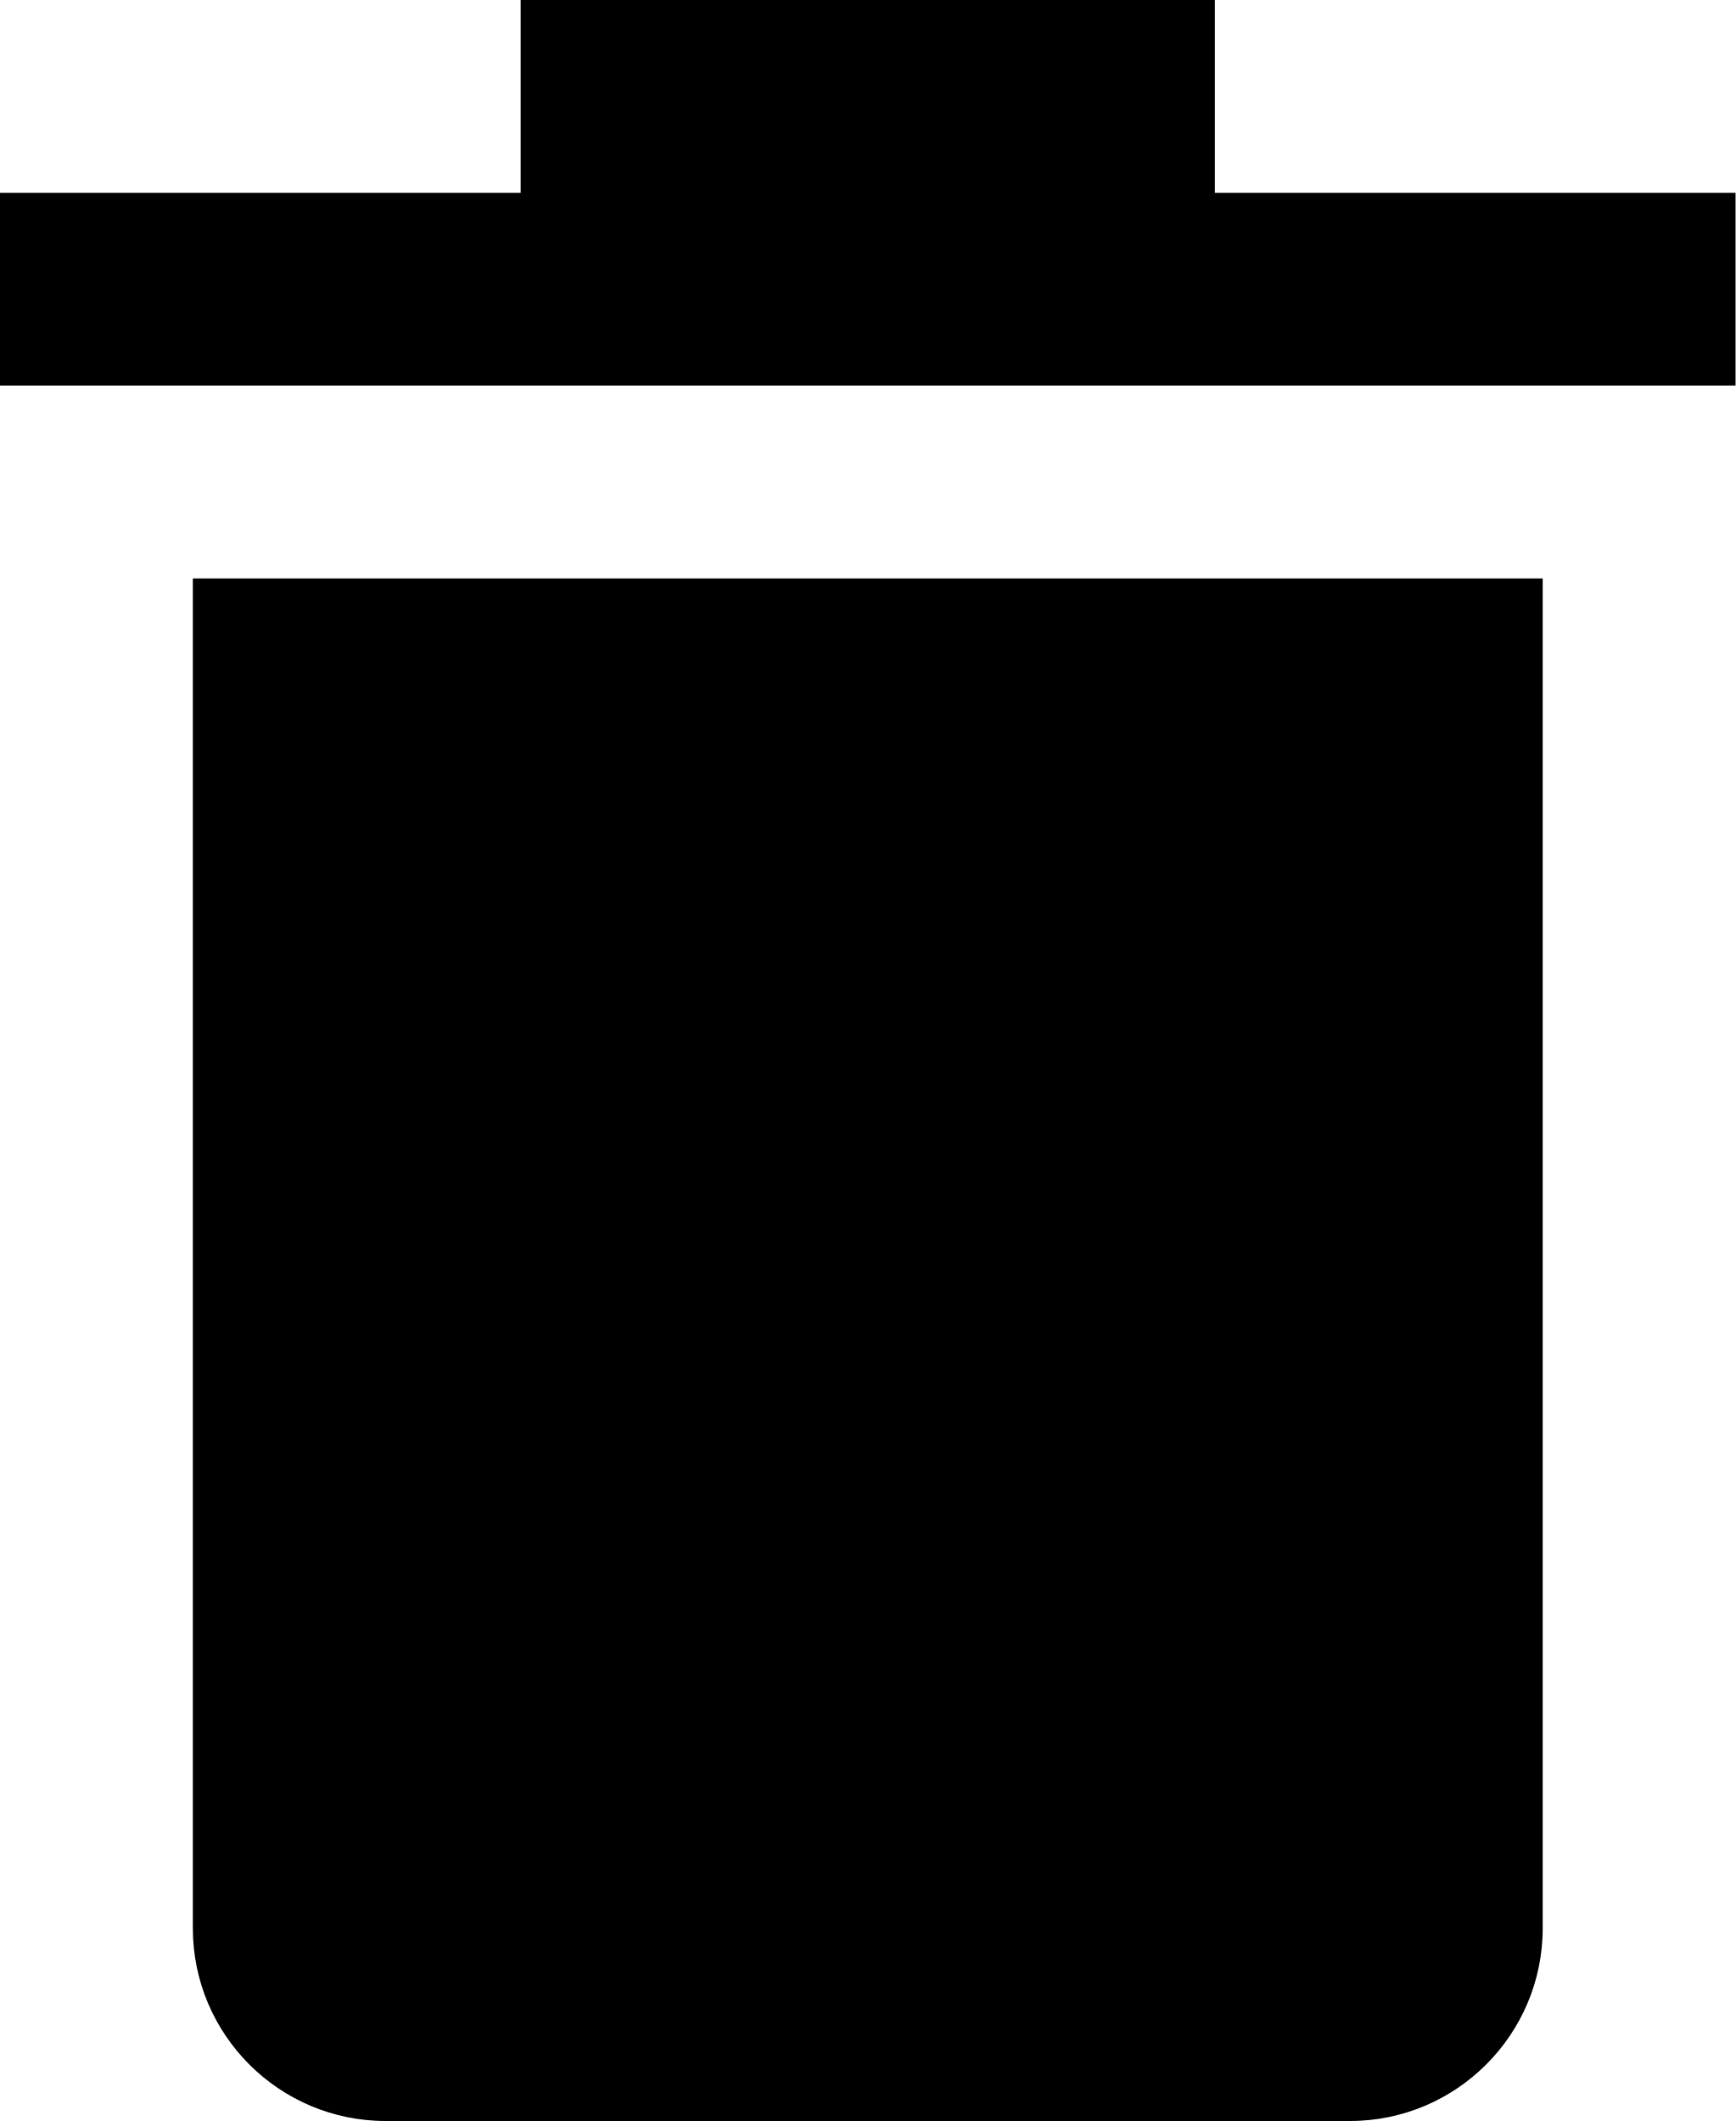
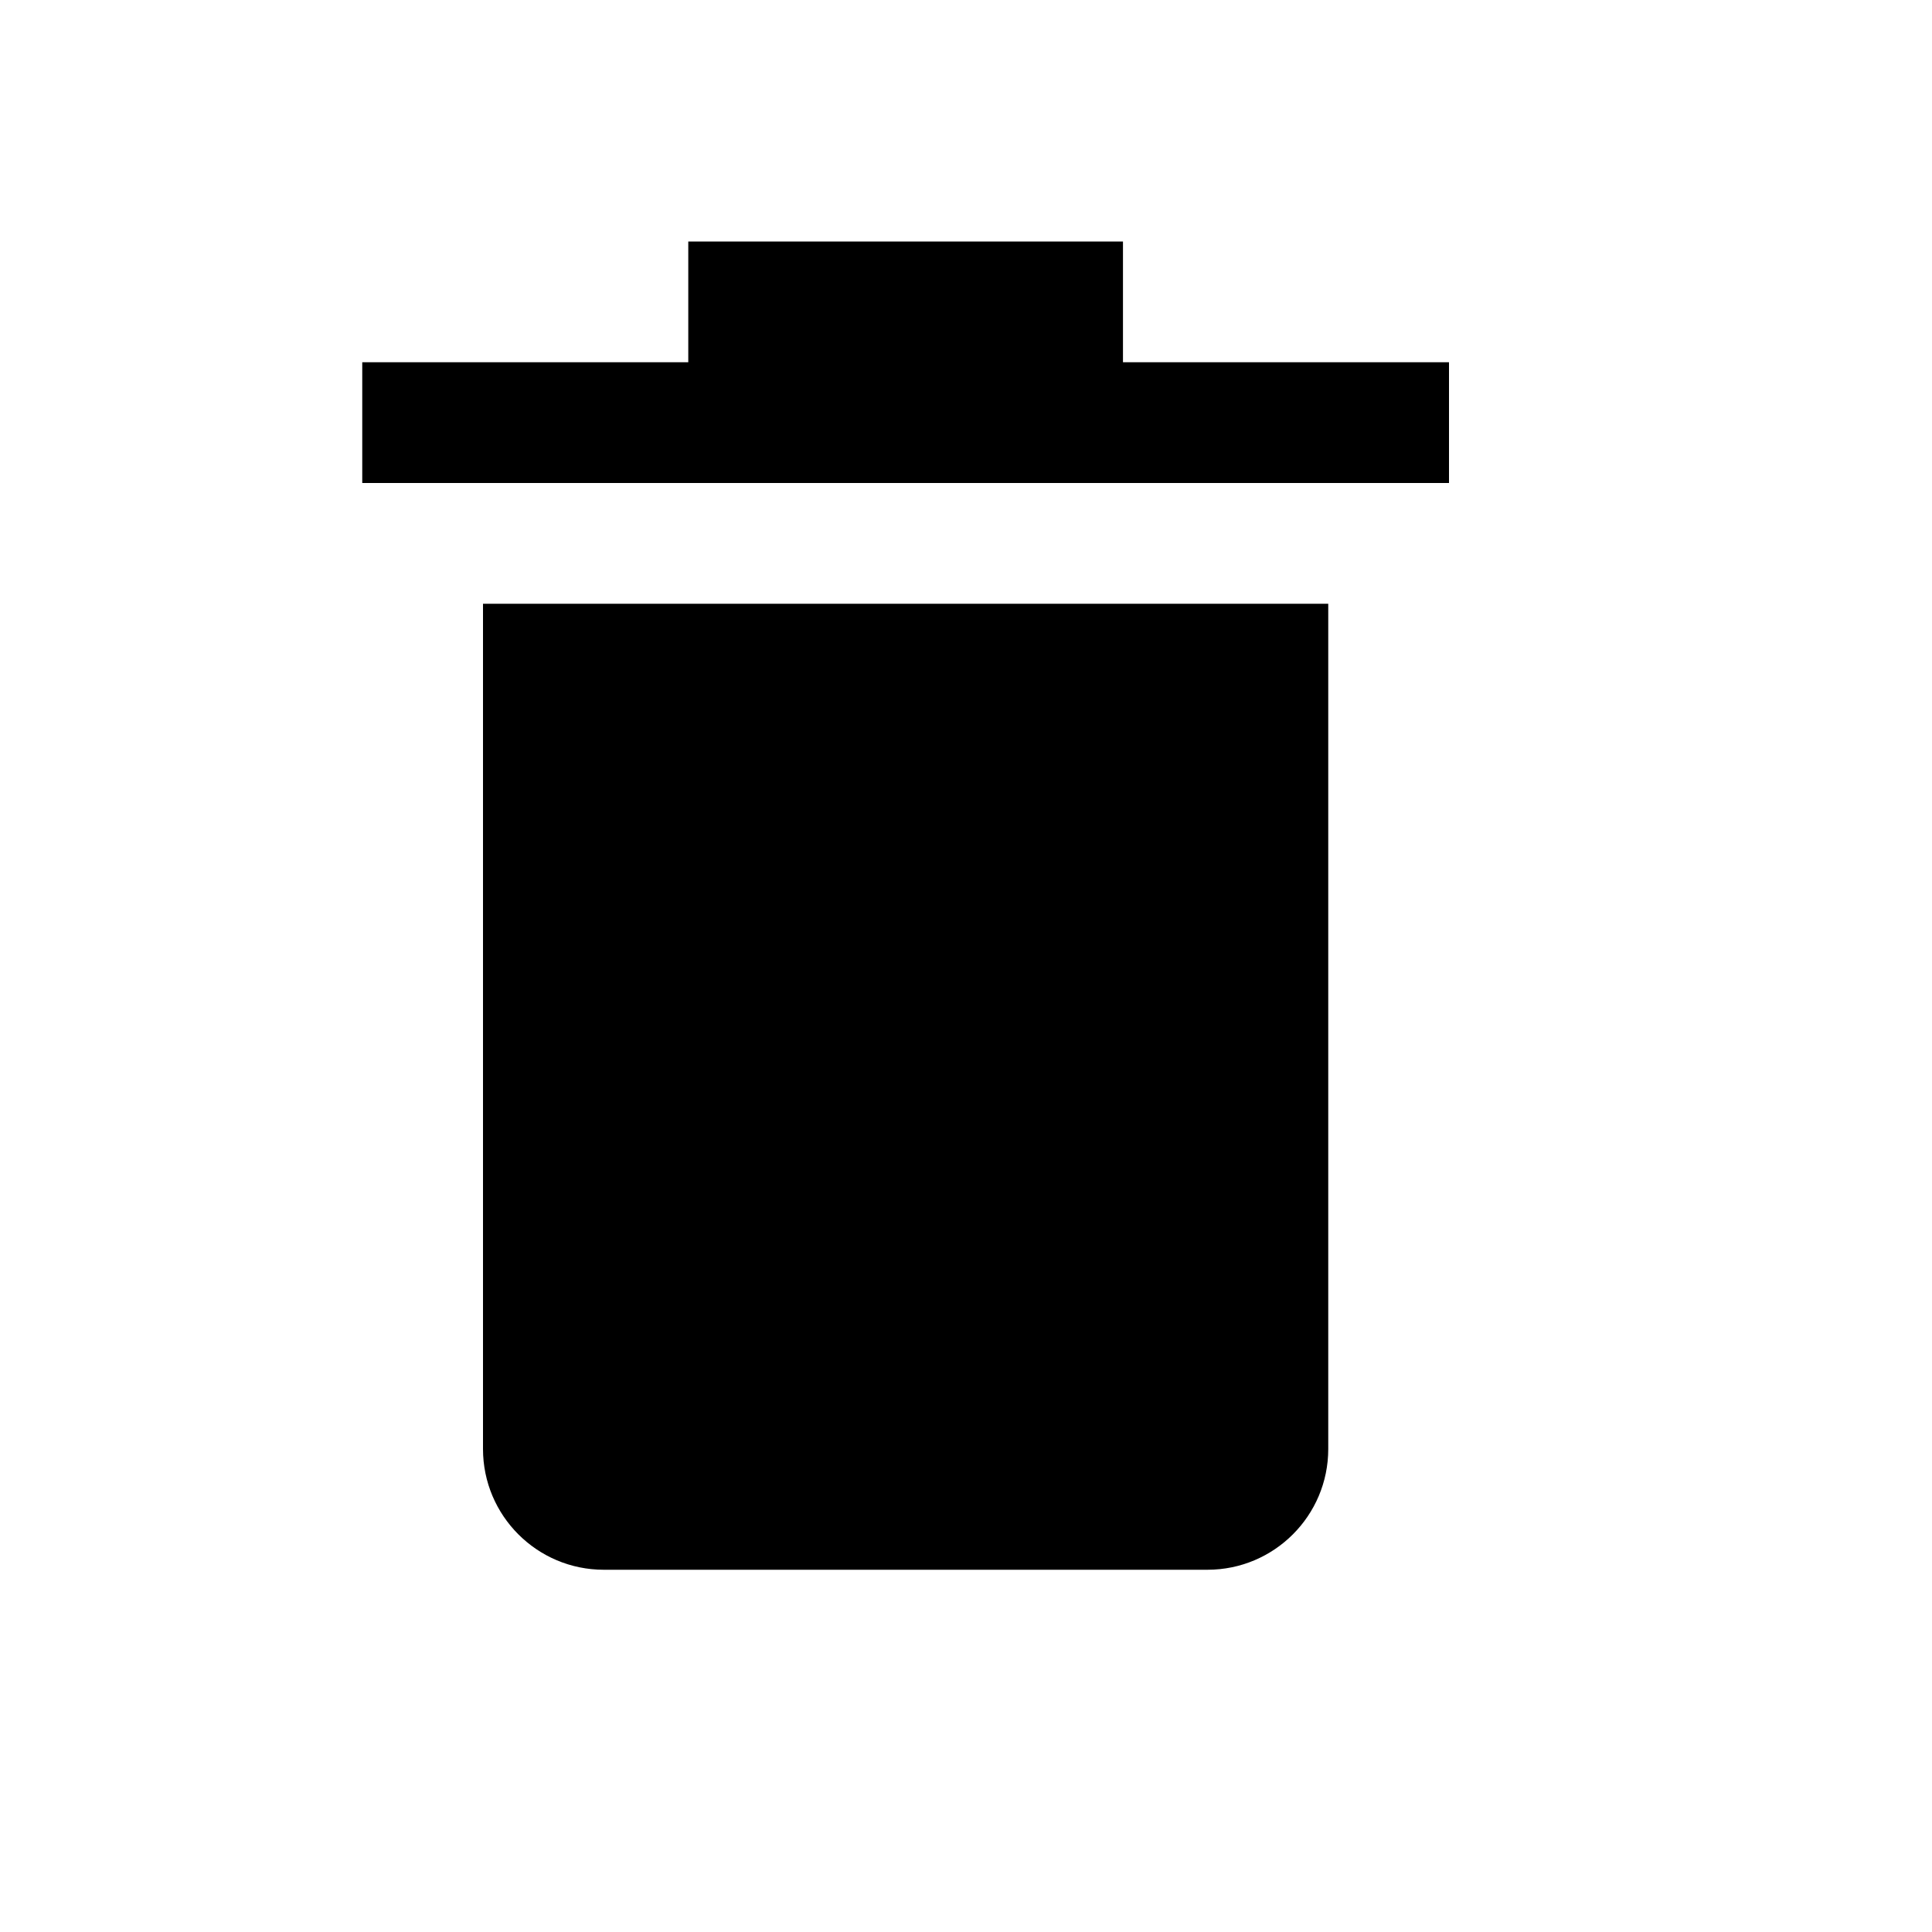
- <svg xmlns="http://www.w3.org/2000/svg" width="9px" height="11px" viewBox="0 0 9 11" version="1.1">
-   <g id="Symbols" stroke="none" stroke-width="1" fill-rule="evenodd">
-     <g id="icon/default/delete" transform="translate(-3, -2)">
-       <path d="M5,13 L10,13 C10.552,13 11,12.552 11,12 L11,5 L4,5 L4,12 C4,12.552 4.448,13 5,13 Z M12,3 L9.3,3 L9.3,2 L5.7,2 L5.7,3 L3,3 L3,4 L12,4 L12,3 Z" id="delete" fill-rule="nonzero" />
-     </g>
+ <svg xmlns="http://www.w3.org/2000/svg" width="16px" height="16px" viewBox="0 0 16 16" version="1.1">
+   <g stroke="none" stroke-width="1" fill-rule="evenodd">
+     <path d="M5,13 L10,13 C10.552,13 11,12.552 11,12 L11,5 L4,5 L4,12 C4,12.552 4.448,13 5,13 Z M12,3 L9.3,3 L9.3,2 L5.7,2 L5.7,3 L3,3 L3,4 L12,4 L12,3 Z" fill-rule="nonzero" />
  </g>
</svg>
